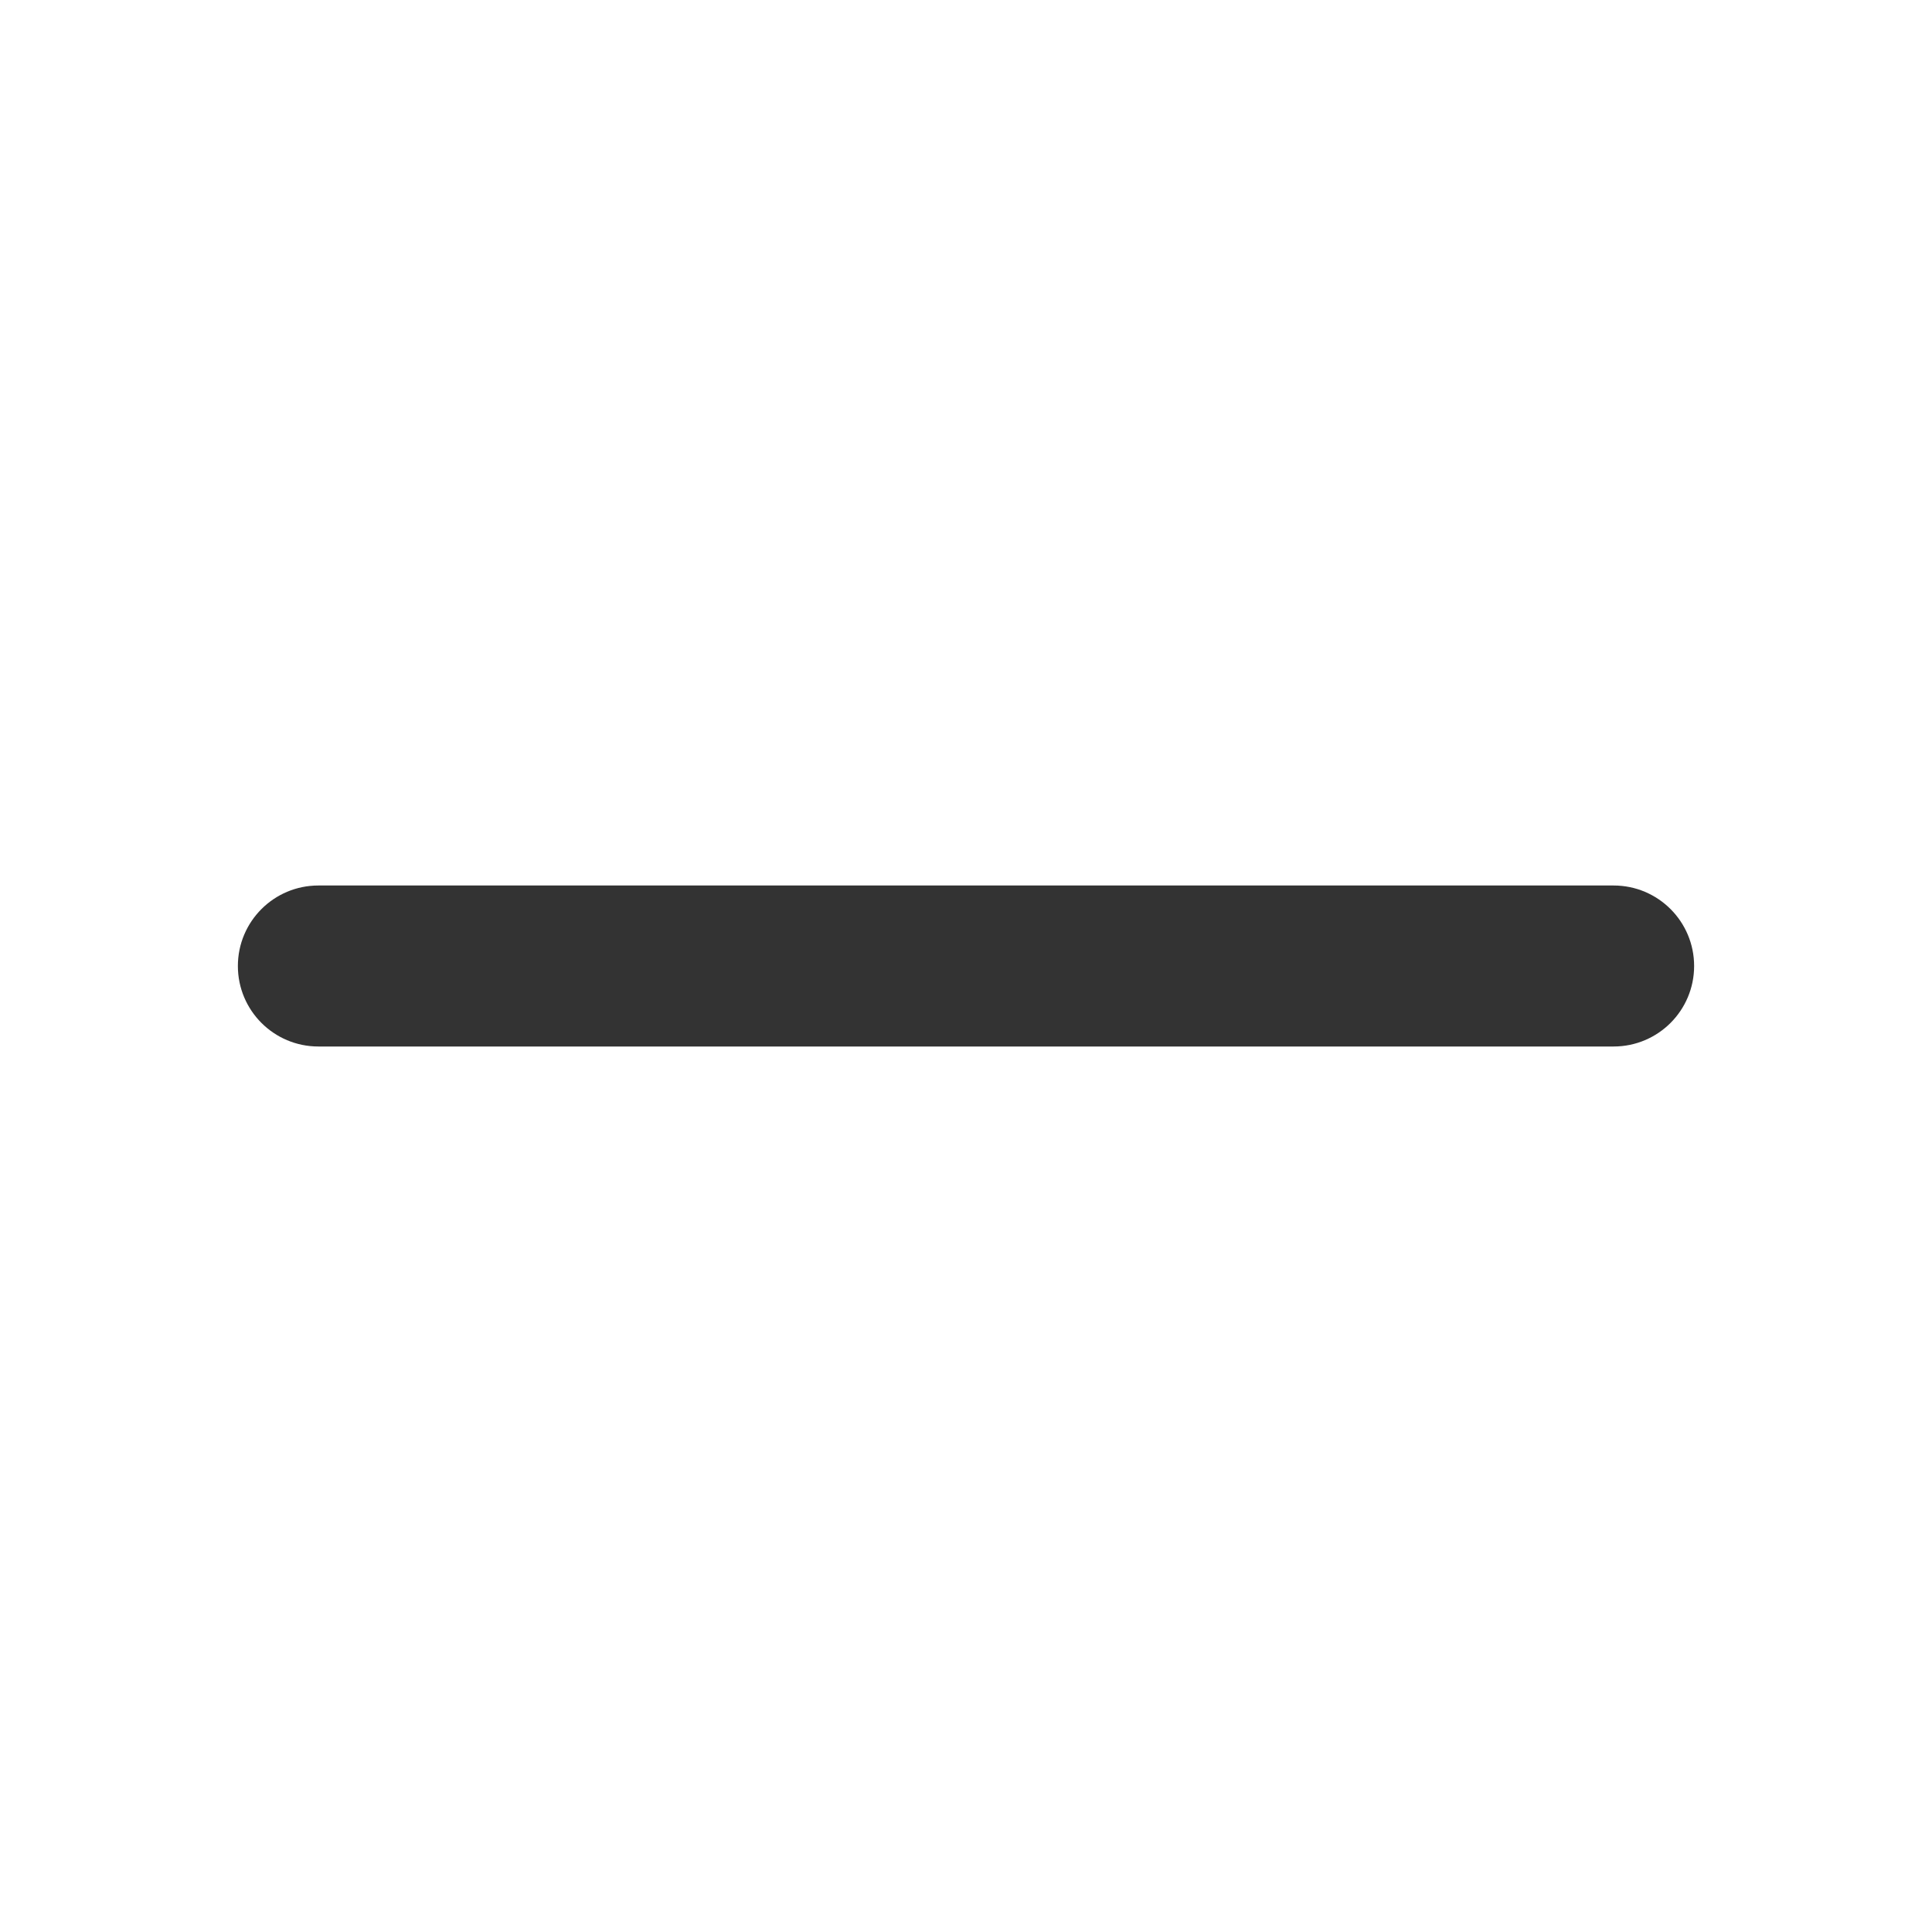
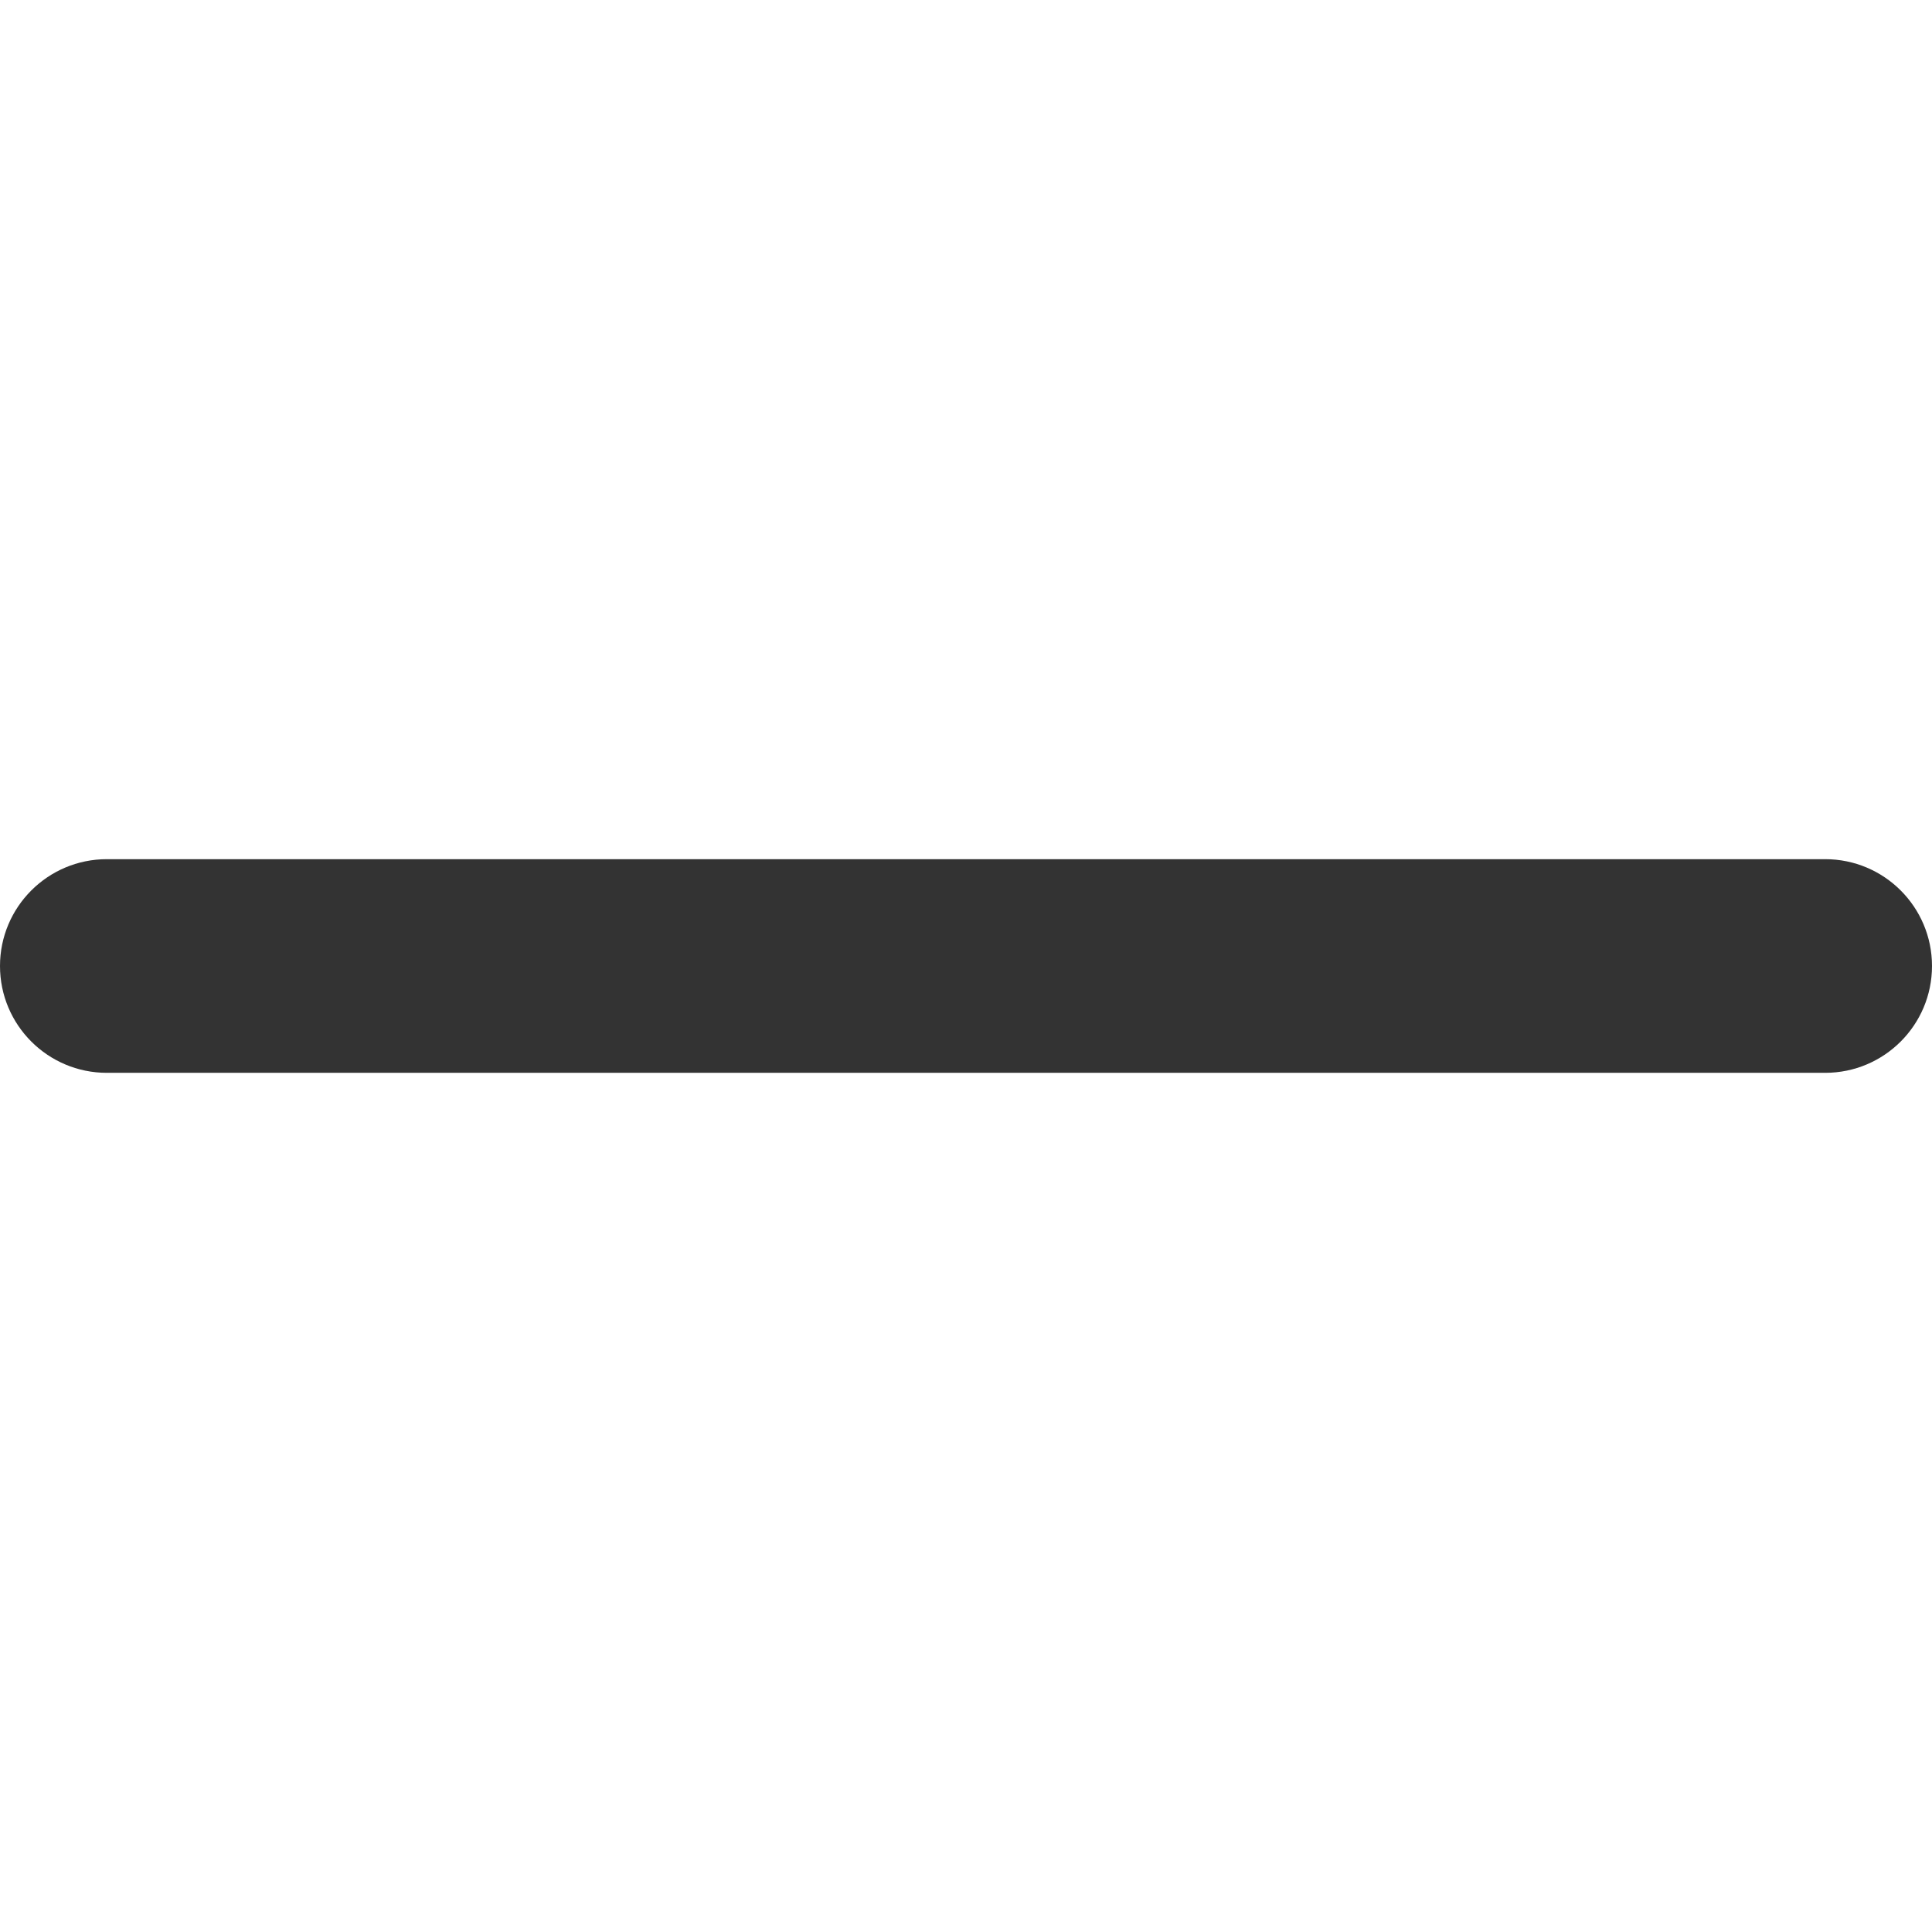
<svg xmlns="http://www.w3.org/2000/svg" width="24" height="24" viewBox="0 0 24 24" version="1.1" id="svg1">
  <defs id="defs1" />
  <g id="layer1" transform="translate(-1486)">
-     <path style="color:#000000;fill:#333333;stroke-linecap:round;stroke-linejoin:round;-inkscape-stroke:none;paint-order:stroke markers fill" d="m 1489.955,11 a 1,1 0 0 0 -1,1 1,1 0 0 0 1,1 h 16.09 a 1,1 0 0 0 1,-1 1,1 0 0 0 -1,-1 z" id="path67" />
+     <path style="color:#000000;fill:#333333;stroke-width:1.327;stroke-linecap:round;stroke-linejoin:round;-inkscape-stroke:none;paint-order:stroke markers fill" d="M 1487.327,10.673 A 1.327,1.327 0 0 0 1486,12 a 1.327,1.327 0 0 0 1.327,1.327 h 21.347 A 1.327,1.327 0 0 0 1510,12 a 1.327,1.327 0 0 0 -1.327,-1.327 z" id="path67" />
  </g>
</svg>
